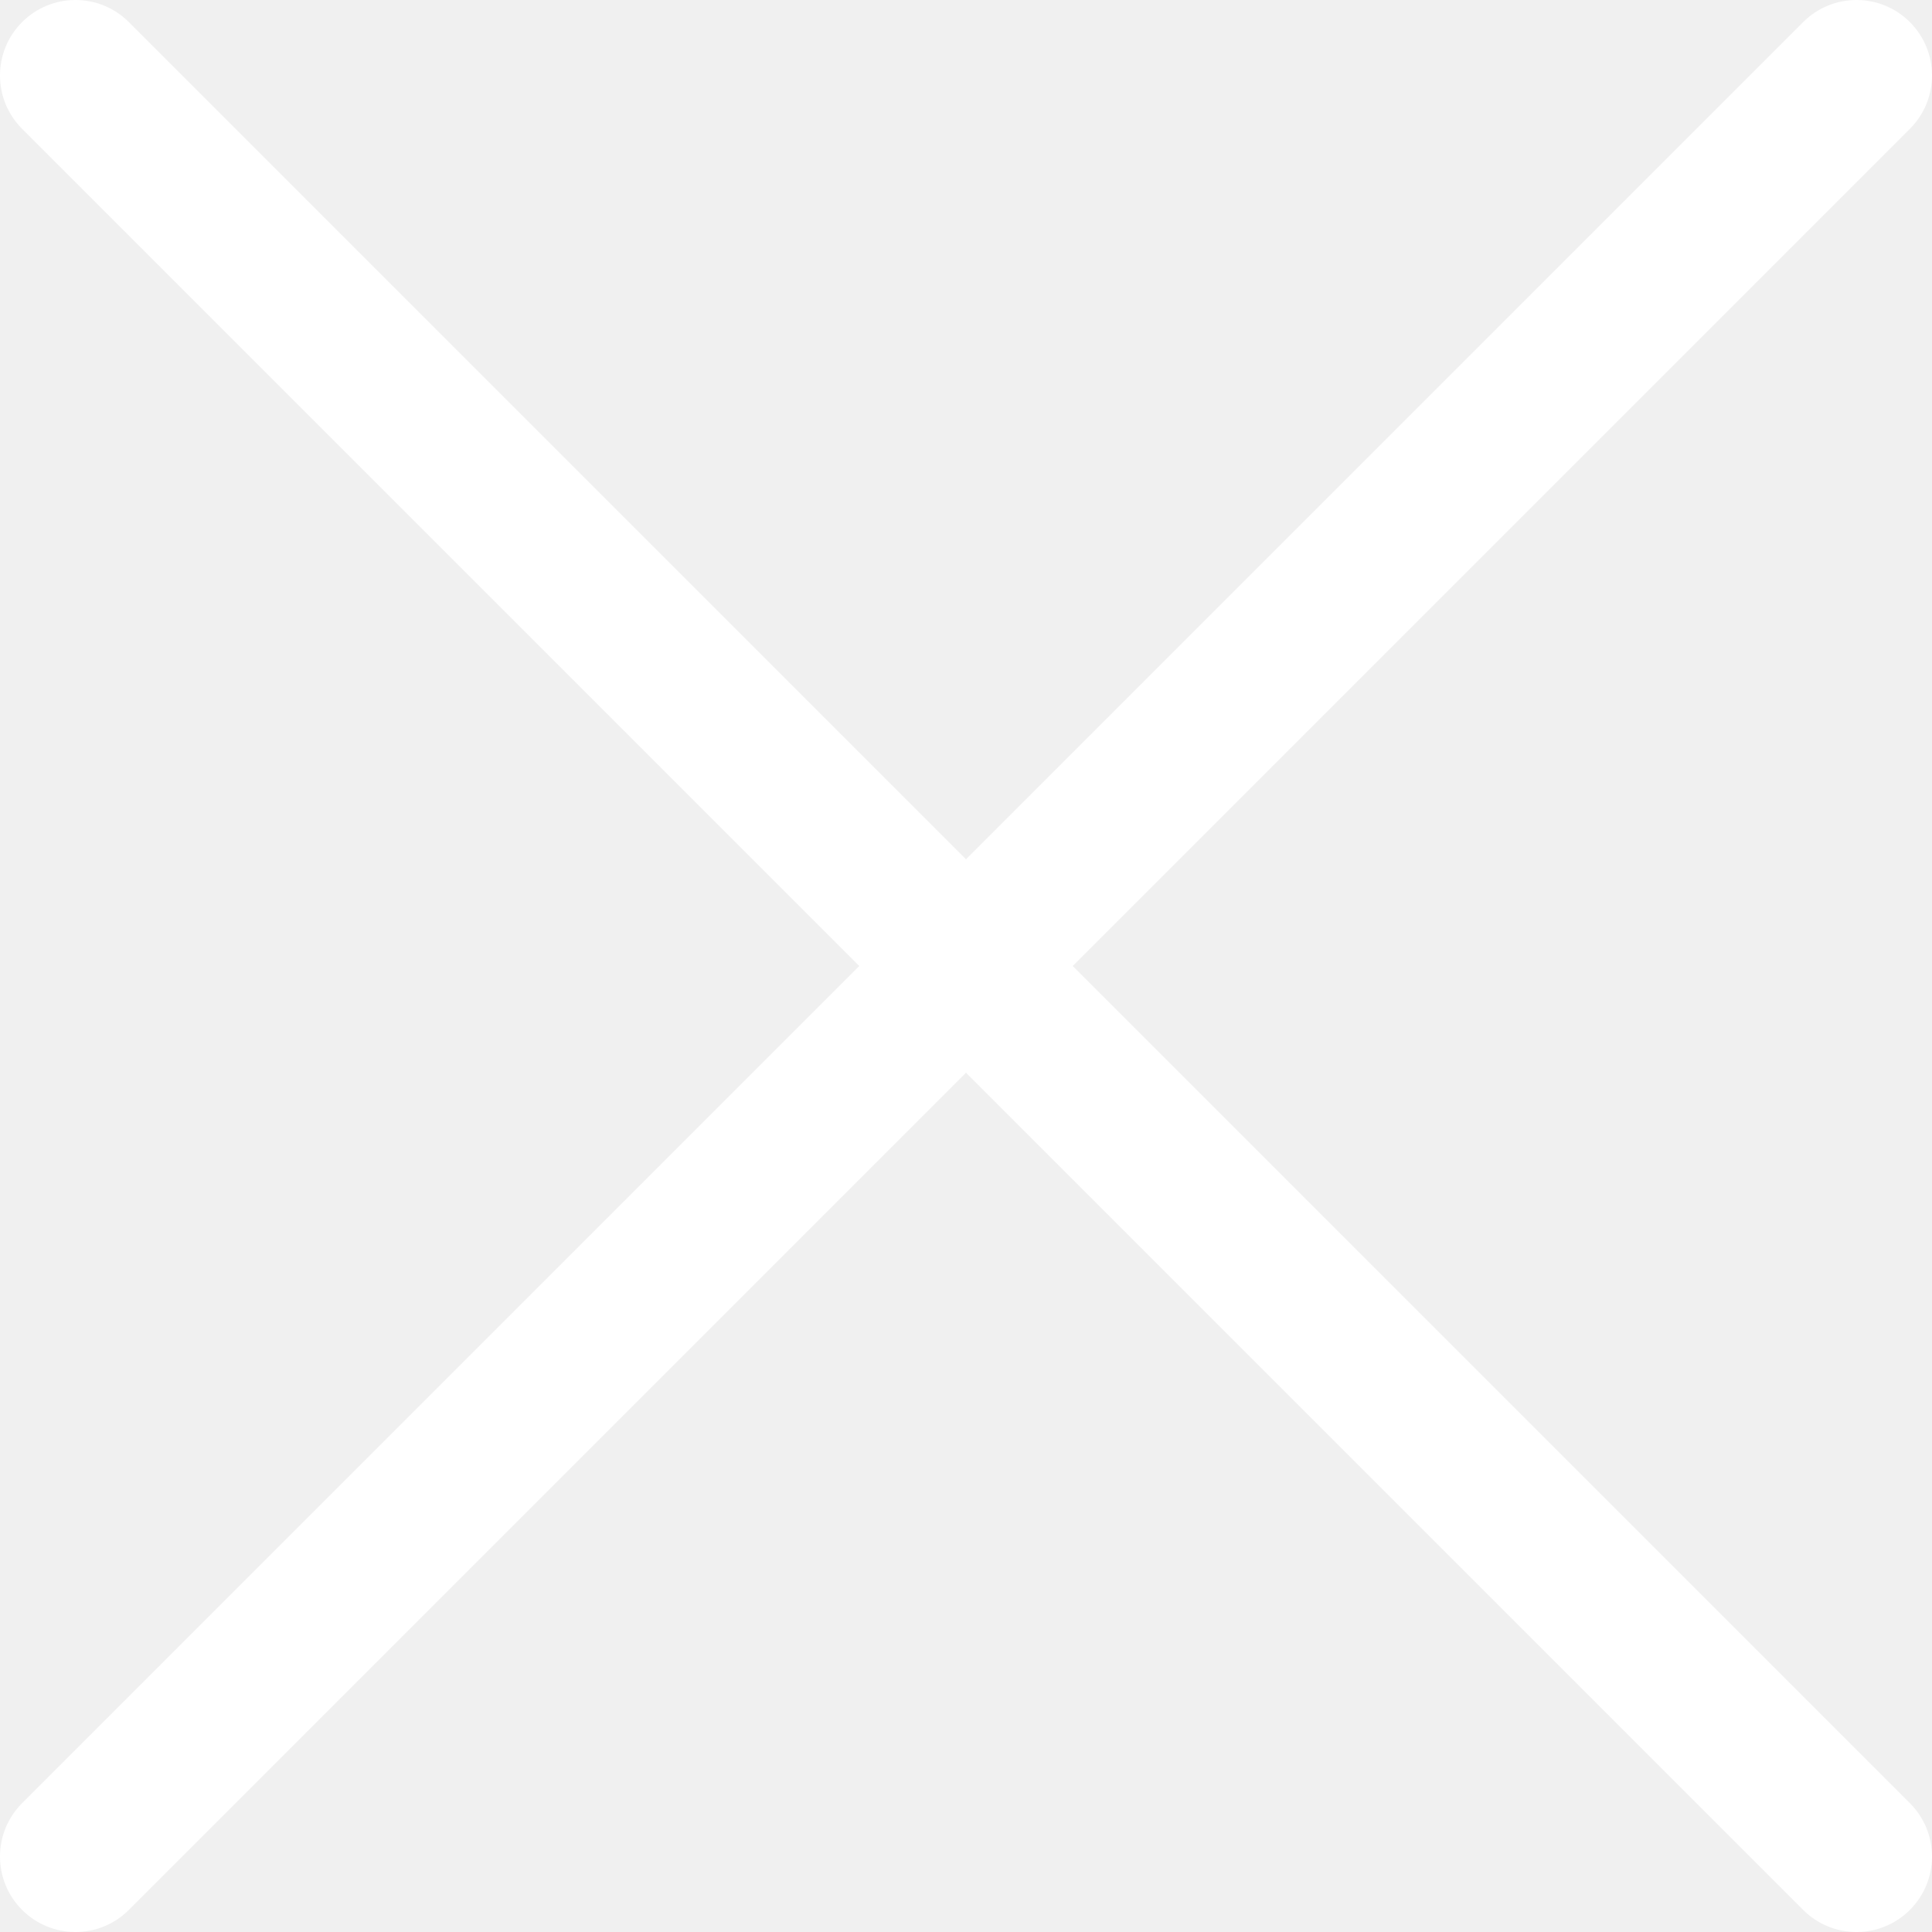
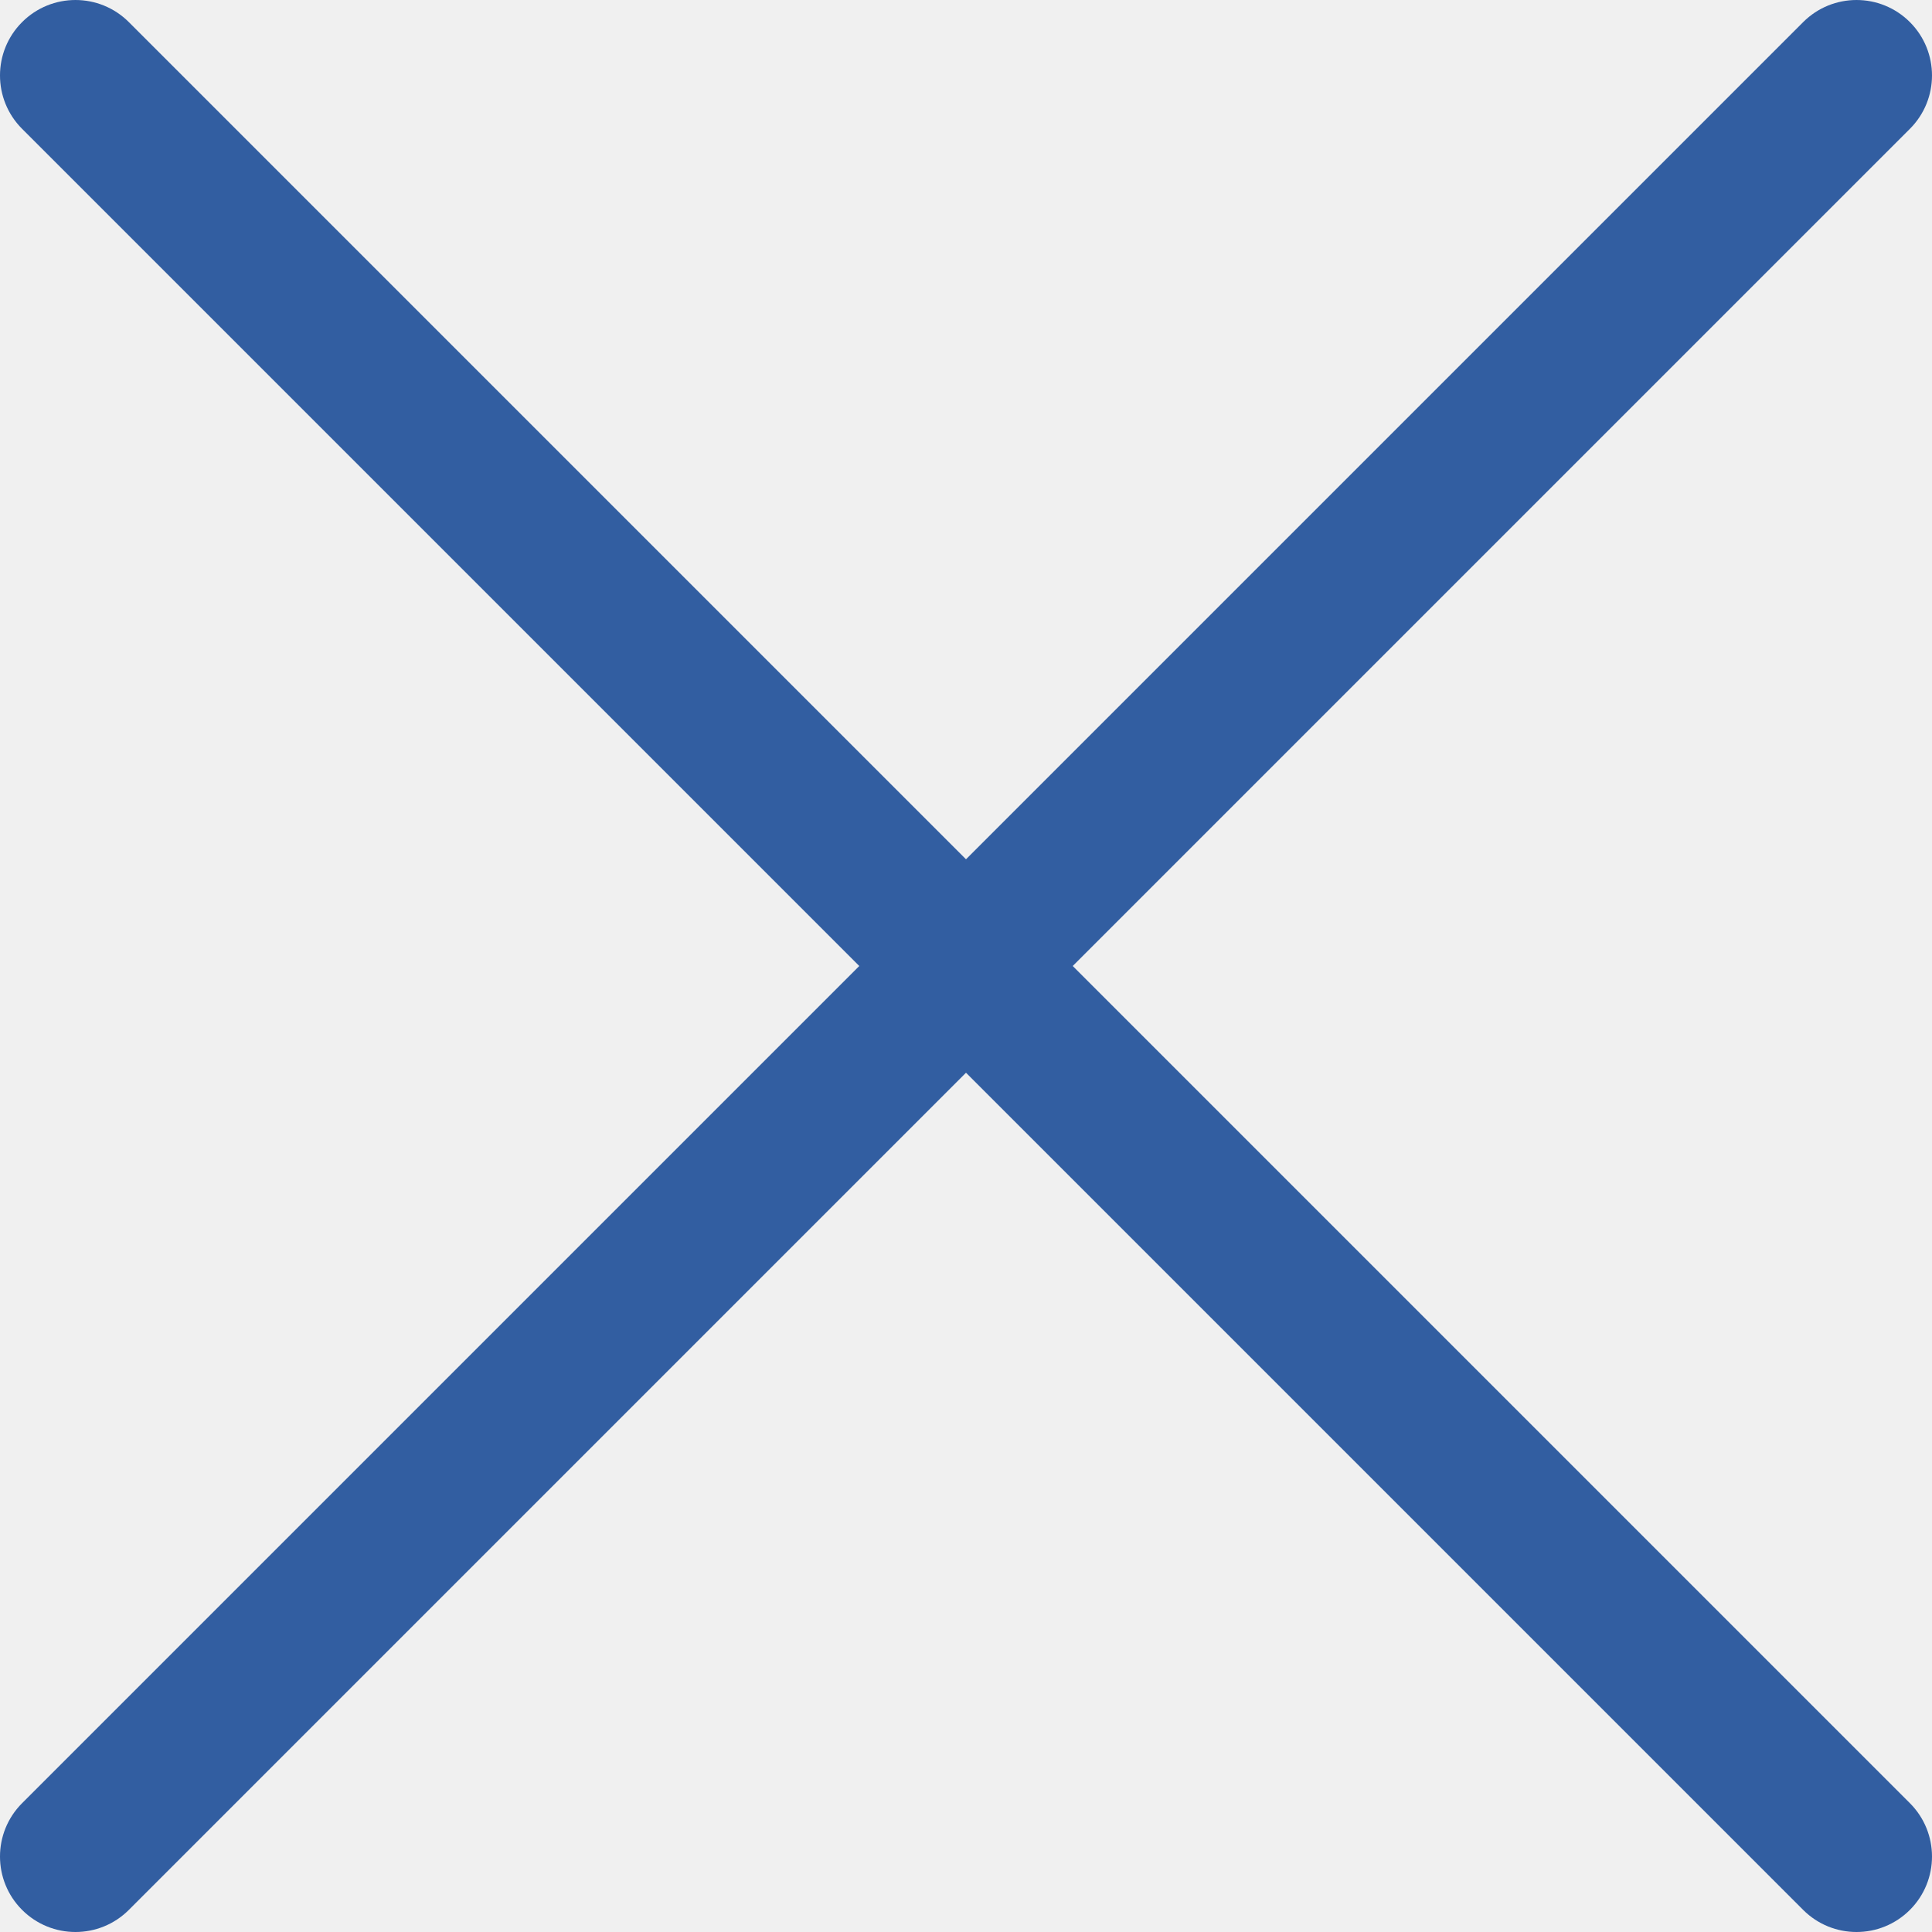
<svg xmlns="http://www.w3.org/2000/svg" version="1.1" id="Capa_1" x="0px" y="0px" viewBox="0 0 512.001 512.001" style="enable-background:new 0 0 512.001 512.001;" xml:space="preserve" width="512px" height="512px" class="">
  <g>
    <g>
      <g>
-         <path d="M284.286,256.002L506.143,34.144c7.811-7.811,7.811-20.475,0-28.285c-7.811-7.81-20.475-7.811-28.285,0L256,227.717    L34.143,5.859c-7.811-7.811-20.475-7.811-28.285,0c-7.81,7.811-7.811,20.475,0,28.285l221.857,221.857L5.858,477.859    c-7.811,7.811-7.811,20.475,0,28.285c3.905,3.905,9.024,5.857,14.143,5.857c5.119,0,10.237-1.952,14.143-5.857L256,284.287    l221.857,221.857c3.905,3.905,9.024,5.857,14.143,5.857s10.237-1.952,14.143-5.857c7.811-7.811,7.811-20.475,0-28.285    L284.286,256.002z" data-original="#000000" class="active-path" data-old_color="#000000" fill="#FFFFFF" />
+         <path d="M284.286,256.002L506.143,34.144c7.811-7.811,7.811-20.475,0-28.285c-7.811-7.81-20.475-7.811-28.285,0L256,227.717    L34.143,5.859c-7.811-7.811-20.475-7.811-28.285,0c-7.81,7.811-7.811,20.475,0,28.285l221.857,221.857L5.858,477.859    c-7.811,7.811-7.811,20.475,0,28.285c3.905,3.905,9.024,5.857,14.143,5.857c5.119,0,10.237-1.952,14.143-5.857L256,284.287    l221.857,221.857c3.905,3.905,9.024,5.857,14.143,5.857s10.237-1.952,14.143-5.857c7.811-7.811,7.811-20.475,0-28.285    L284.286,256.002z" data-original="#000000" class="active-path" data-old_color="#000000" fill="#325ea1" />
      </g>
    </g>
  </g>
</svg>
